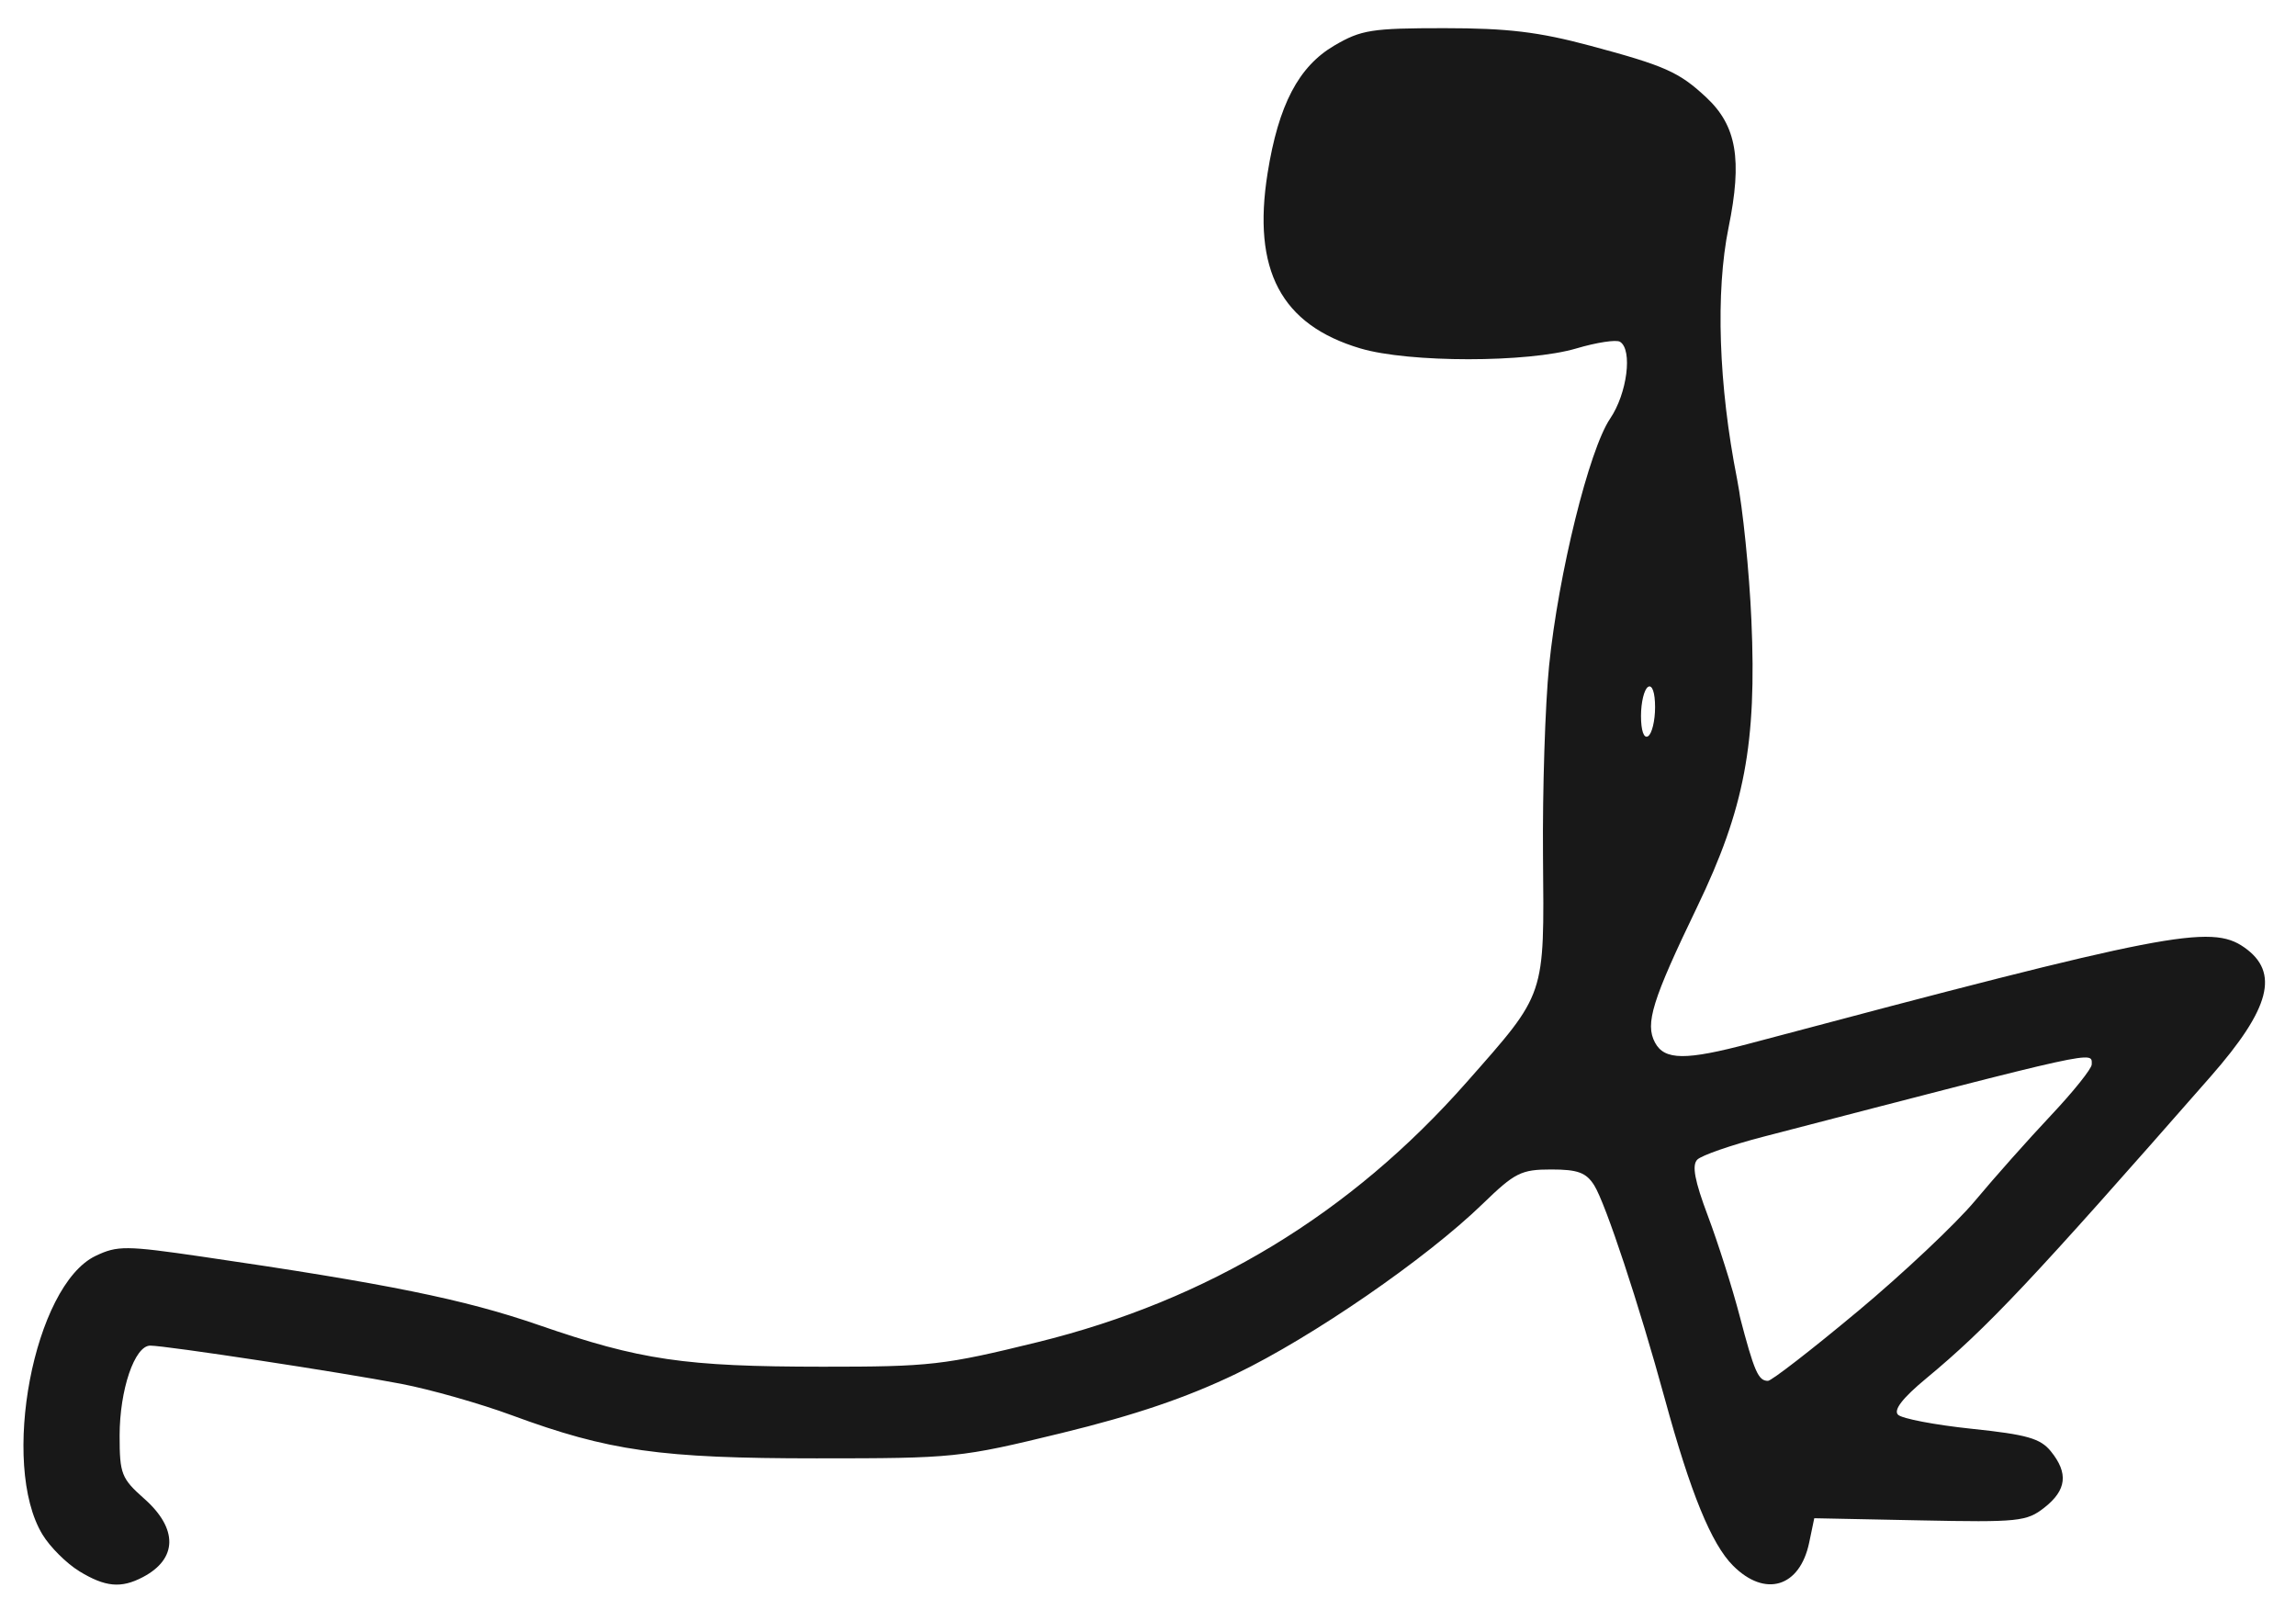
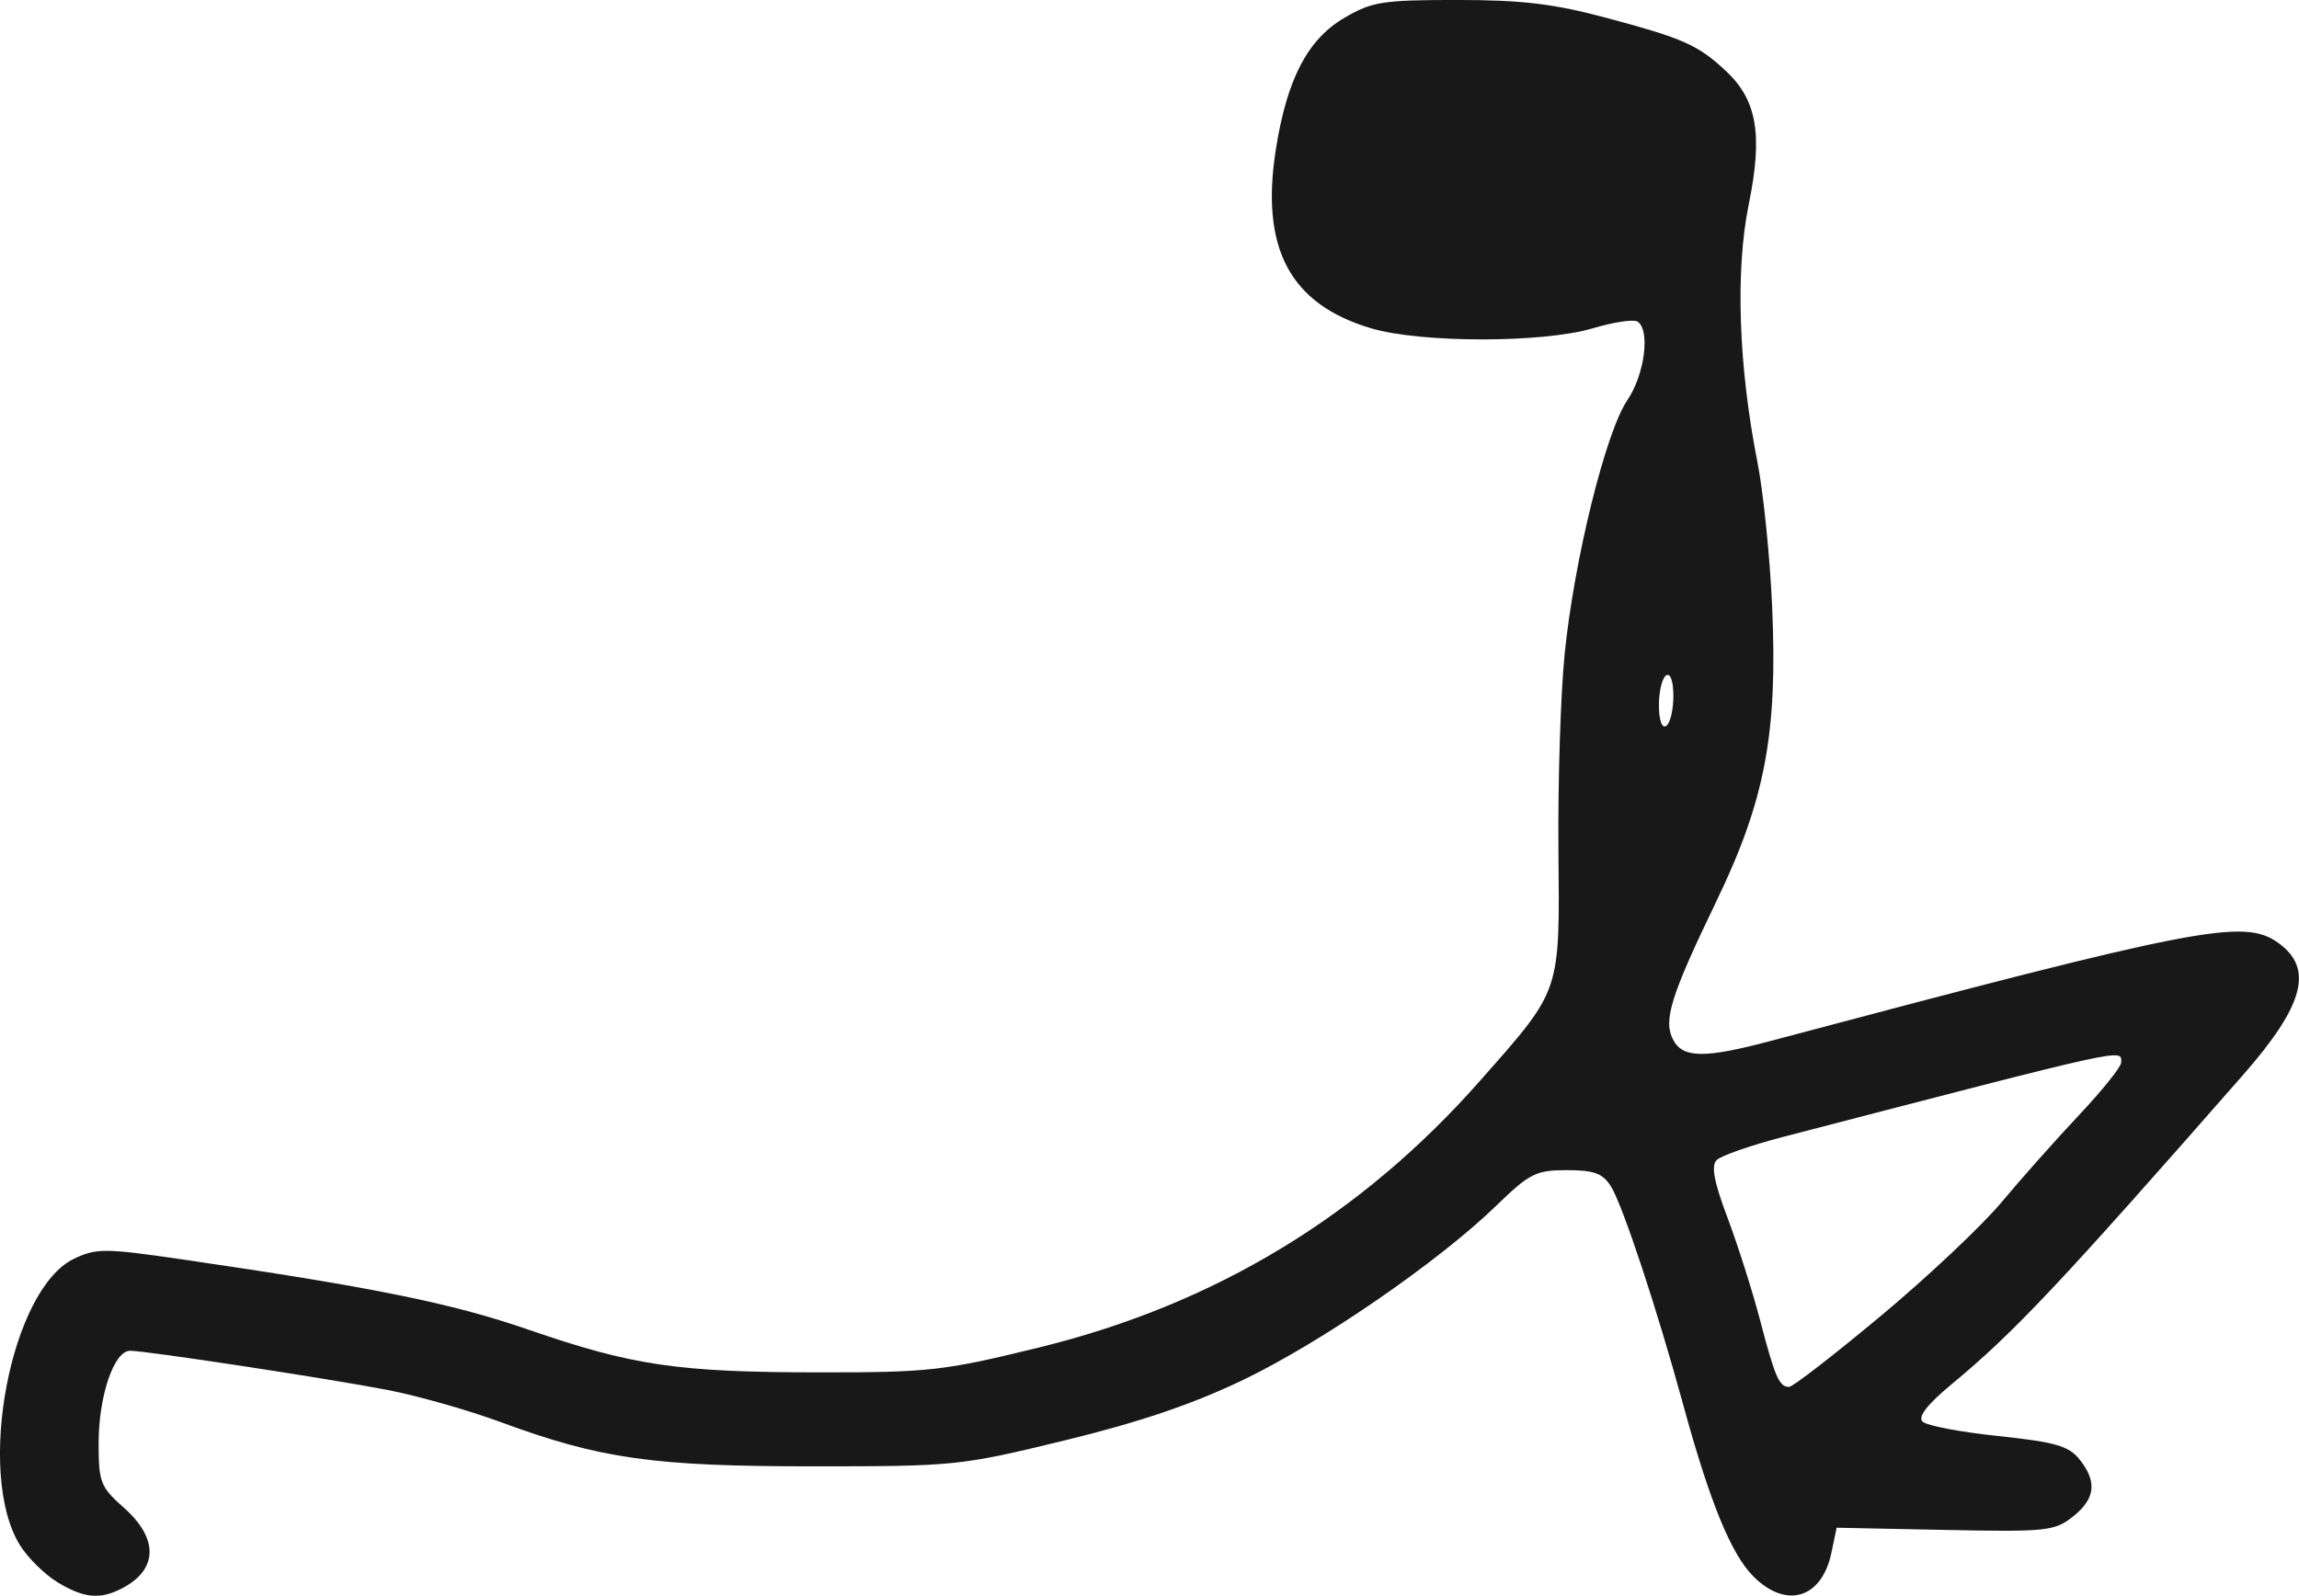
- <svg xmlns="http://www.w3.org/2000/svg" width="106.299" height="75.019" id="svg3023" version="1.1">
+ <svg xmlns="http://www.w3.org/2000/svg" width="103.782" height="72.057" id="svg3023" version="1.1">
  <defs id="defs3025" />
-   <g id="layer1" transform="translate(-212,-572.3428)">
+   <g id="layer1" transform="translate(-213.0861,-573.6483)">
    <path id="path3123" d="m 215.665,645.081 c -0.584,-0.356 -1.348,-1.117 -1.696,-1.69 -1.98,-3.256 -0.402,-11.54 2.458,-12.905 1.011,-0.482 1.4,-0.479 4.938,0.037 8.562,1.249 12.127,1.973 15.562,3.16 4.716,1.63 6.767,1.931 13.16,1.934 4.976,0.002 5.614,-0.071 9.945,-1.135 7.903,-1.943 14.49,-5.933 19.873,-12.04 3.683,-4.177 3.589,-3.901 3.532,-10.447 -0.027,-3.062 0.1,-7.036 0.282,-8.83 0.433,-4.263 1.852,-10.007 2.828,-11.445 0.787,-1.159 1.047,-3.188 0.455,-3.554 -0.175,-0.108 -1.082,0.03 -2.016,0.307 -2.249,0.668 -7.754,0.668 -10.002,7.8e-4 -3.676,-1.092 -5.015,-3.622 -4.297,-8.12 0.504,-3.156 1.433,-4.931 3.089,-5.902 1.244,-0.729 1.726,-0.805 5.095,-0.805 2.936,6.5e-4 4.362,0.172 6.757,0.814 3.46,0.927 4.109,1.216 5.366,2.389 1.408,1.314 1.677,2.877 1.035,6.022 -0.61,2.99 -0.464,7.314 0.393,11.649 0.266,1.345 0.564,4.281 0.663,6.523 0.252,5.72 -0.318,8.736 -2.509,13.282 -2.084,4.322 -2.422,5.41 -1.954,6.284 0.441,0.824 1.42,0.833 4.404,0.039 19.284,-5.131 21.331,-5.529 22.878,-4.445 1.644,1.152 1.211,2.821 -1.553,5.974 -8.299,9.468 -10.339,11.634 -13.174,13.983 -1.09,0.903 -1.522,1.46 -1.304,1.679 0.179,0.18 1.714,0.473 3.41,0.651 2.561,0.268 3.183,0.445 3.668,1.045 0.818,1.011 0.729,1.793 -0.297,2.601 -0.824,0.649 -1.197,0.687 -5.77,0.594 l -4.888,-0.099 -0.235,1.126 c -0.431,2.07 -2.037,2.559 -3.524,1.072 -1.005,-1.005 -1.969,-3.364 -3.165,-7.743 -1.181,-4.325 -2.737,-9.029 -3.264,-9.867 -0.372,-0.591 -0.758,-0.734 -1.992,-0.734 -1.391,0 -1.681,0.146 -3.172,1.592 -2.614,2.537 -7.886,6.169 -11.423,7.871 -2.293,1.103 -4.689,1.916 -8.072,2.74 -4.703,1.145 -4.957,1.171 -11.345,1.171 -7.227,0 -9.617,-0.338 -14.114,-1.997 -1.46,-0.539 -3.757,-1.191 -5.105,-1.451 -2.754,-0.53 -10.902,-1.771 -11.629,-1.771 -0.723,0 -1.418,2.044 -1.418,4.17 0,1.77 0.082,1.98 1.141,2.918 1.567,1.387 1.544,2.783 -0.06,3.627 -1.013,0.534 -1.744,0.466 -2.959,-0.276 z m 82.326,-12.013 c 2.113,-1.763 4.566,-4.074 5.452,-5.137 0.886,-1.063 2.464,-2.837 3.505,-3.943 1.042,-1.106 1.894,-2.17 1.894,-2.365 0,-0.624 0.475,-0.728 -15.23,3.353 -1.472,0.383 -2.836,0.857 -3.032,1.054 -0.257,0.259 -0.121,0.982 0.492,2.609 0.466,1.238 1.127,3.319 1.469,4.625 0.677,2.585 0.862,3.008 1.311,3.008 0.163,0 2.026,-1.442 4.138,-3.205 z m -9.365,-27.983 c 0,-0.678 -0.132,-1.06 -0.326,-0.94 -0.179,0.111 -0.326,0.715 -0.326,1.343 0,0.678 0.132,1.06 0.326,0.94 0.179,-0.111 0.326,-0.715 0.326,-1.343 z" style="fill:#181818" />
  </g>
</svg>
